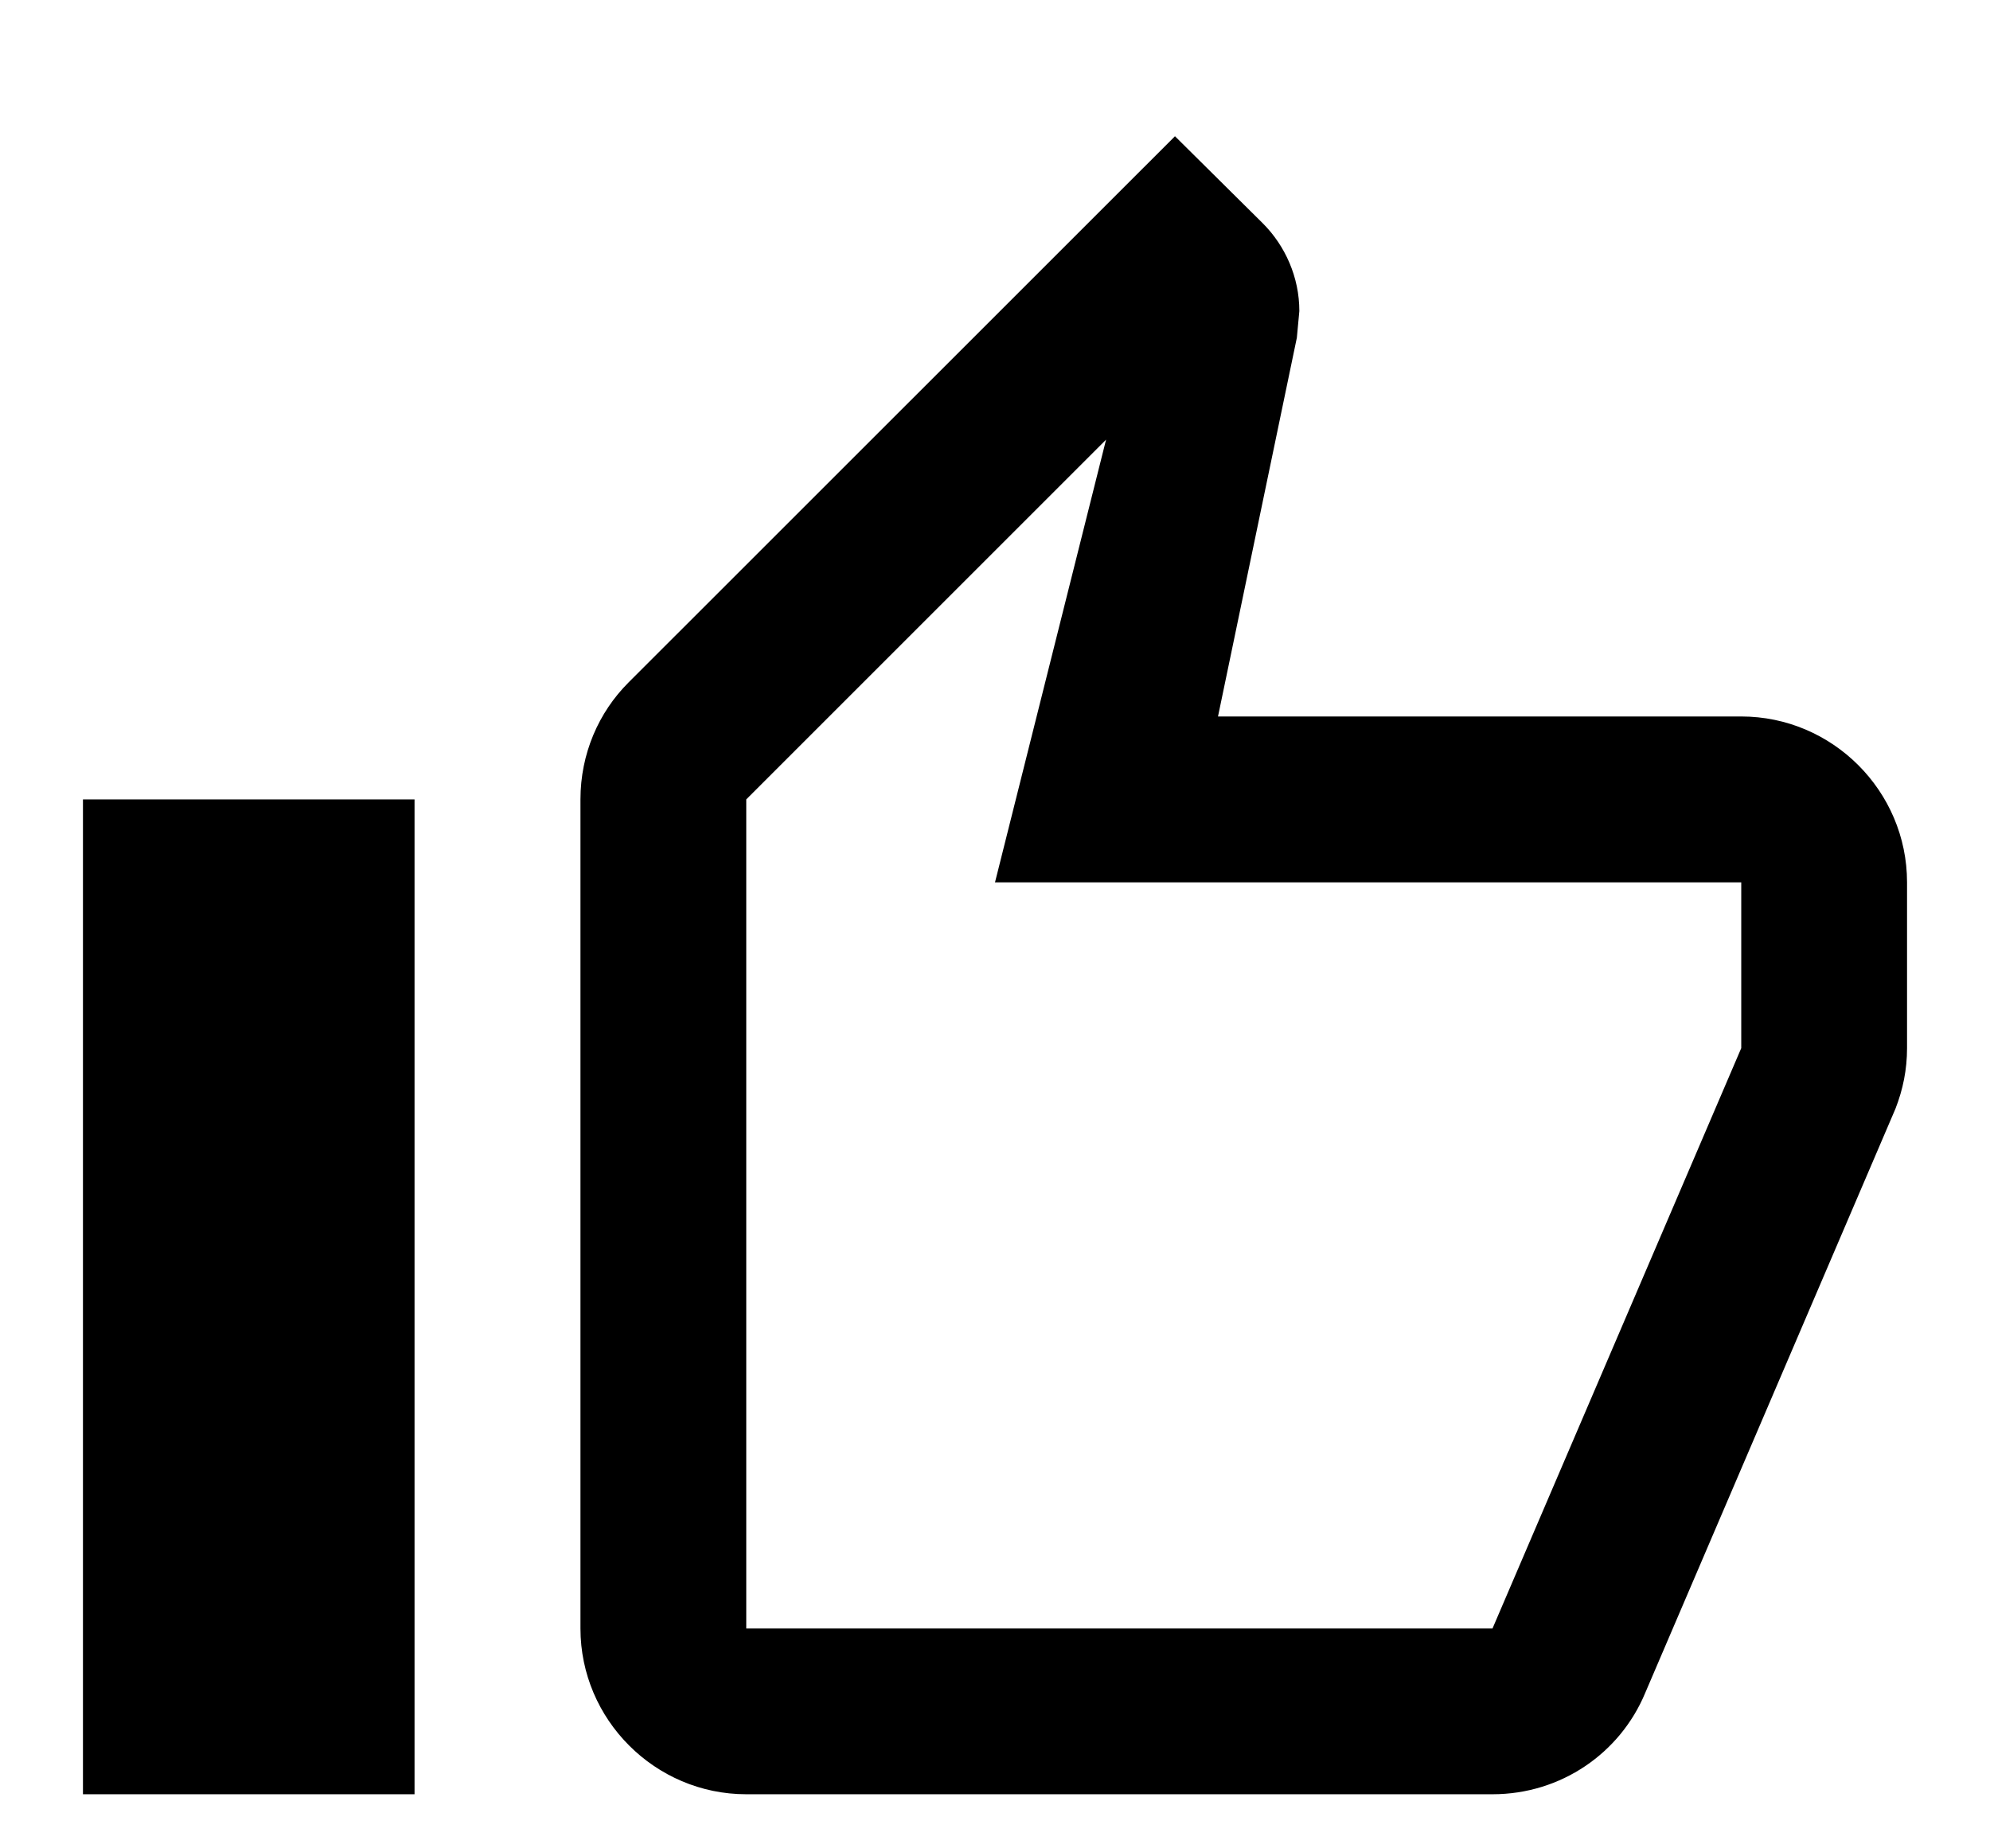
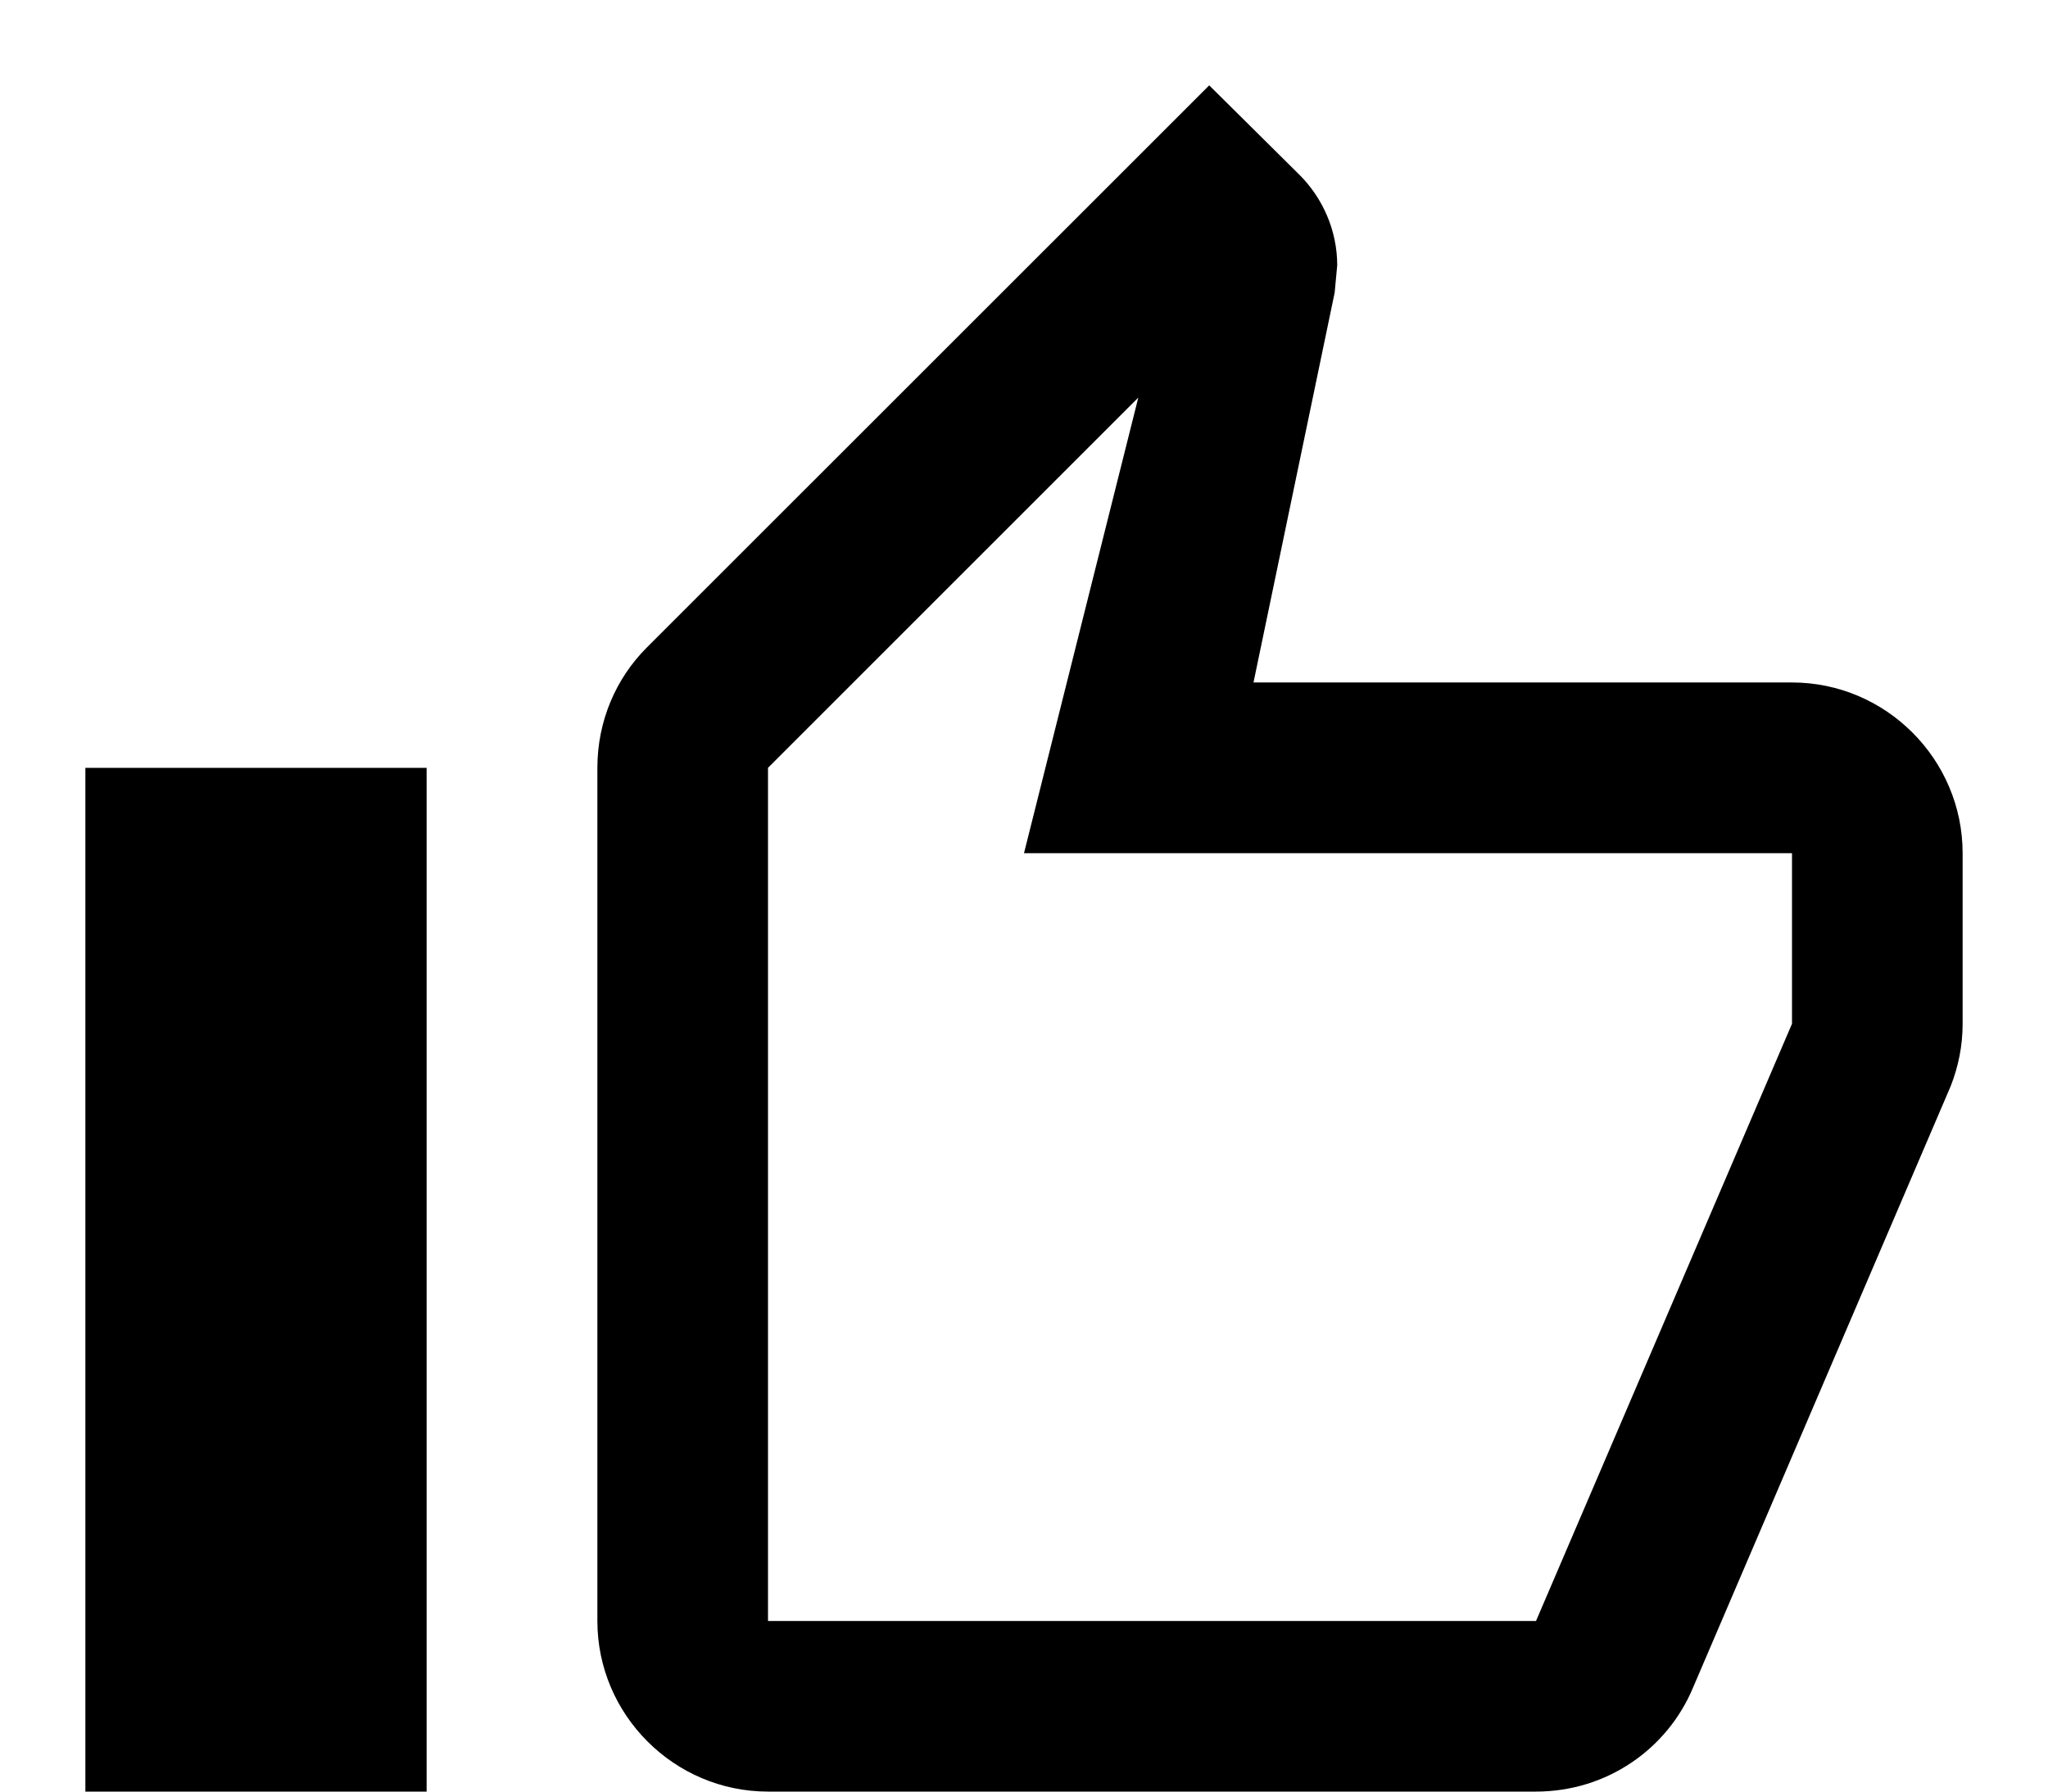
- <svg xmlns="http://www.w3.org/2000/svg" width="14" height="13" viewBox="0 0 16 14" fill="none">
+ <svg xmlns="http://www.w3.org/2000/svg" width="current" height="current" viewBox="0 0 16 14" fill="none">
  <path d="M6 14H12C12.553 14 13.027 13.667 13.227 13.187L15.24 8.487C15.3 8.333 15.333 8.173 15.333 8V6.667C15.333 5.933 14.733 5.333 14 5.333H9.793L10.427 2.287L10.447 2.073C10.447 1.8 10.333 1.547 10.153 1.367L9.447 0.667L5.053 5.06C4.813 5.3 4.667 5.633 4.667 6V12.667C4.667 13.4 5.267 14 6 14ZM6 6L8.893 3.107L8 6.667H14V8L12 12.667H6V6ZM0.667 6H3.333V14H0.667V6Z" fill="black" />
</svg>
